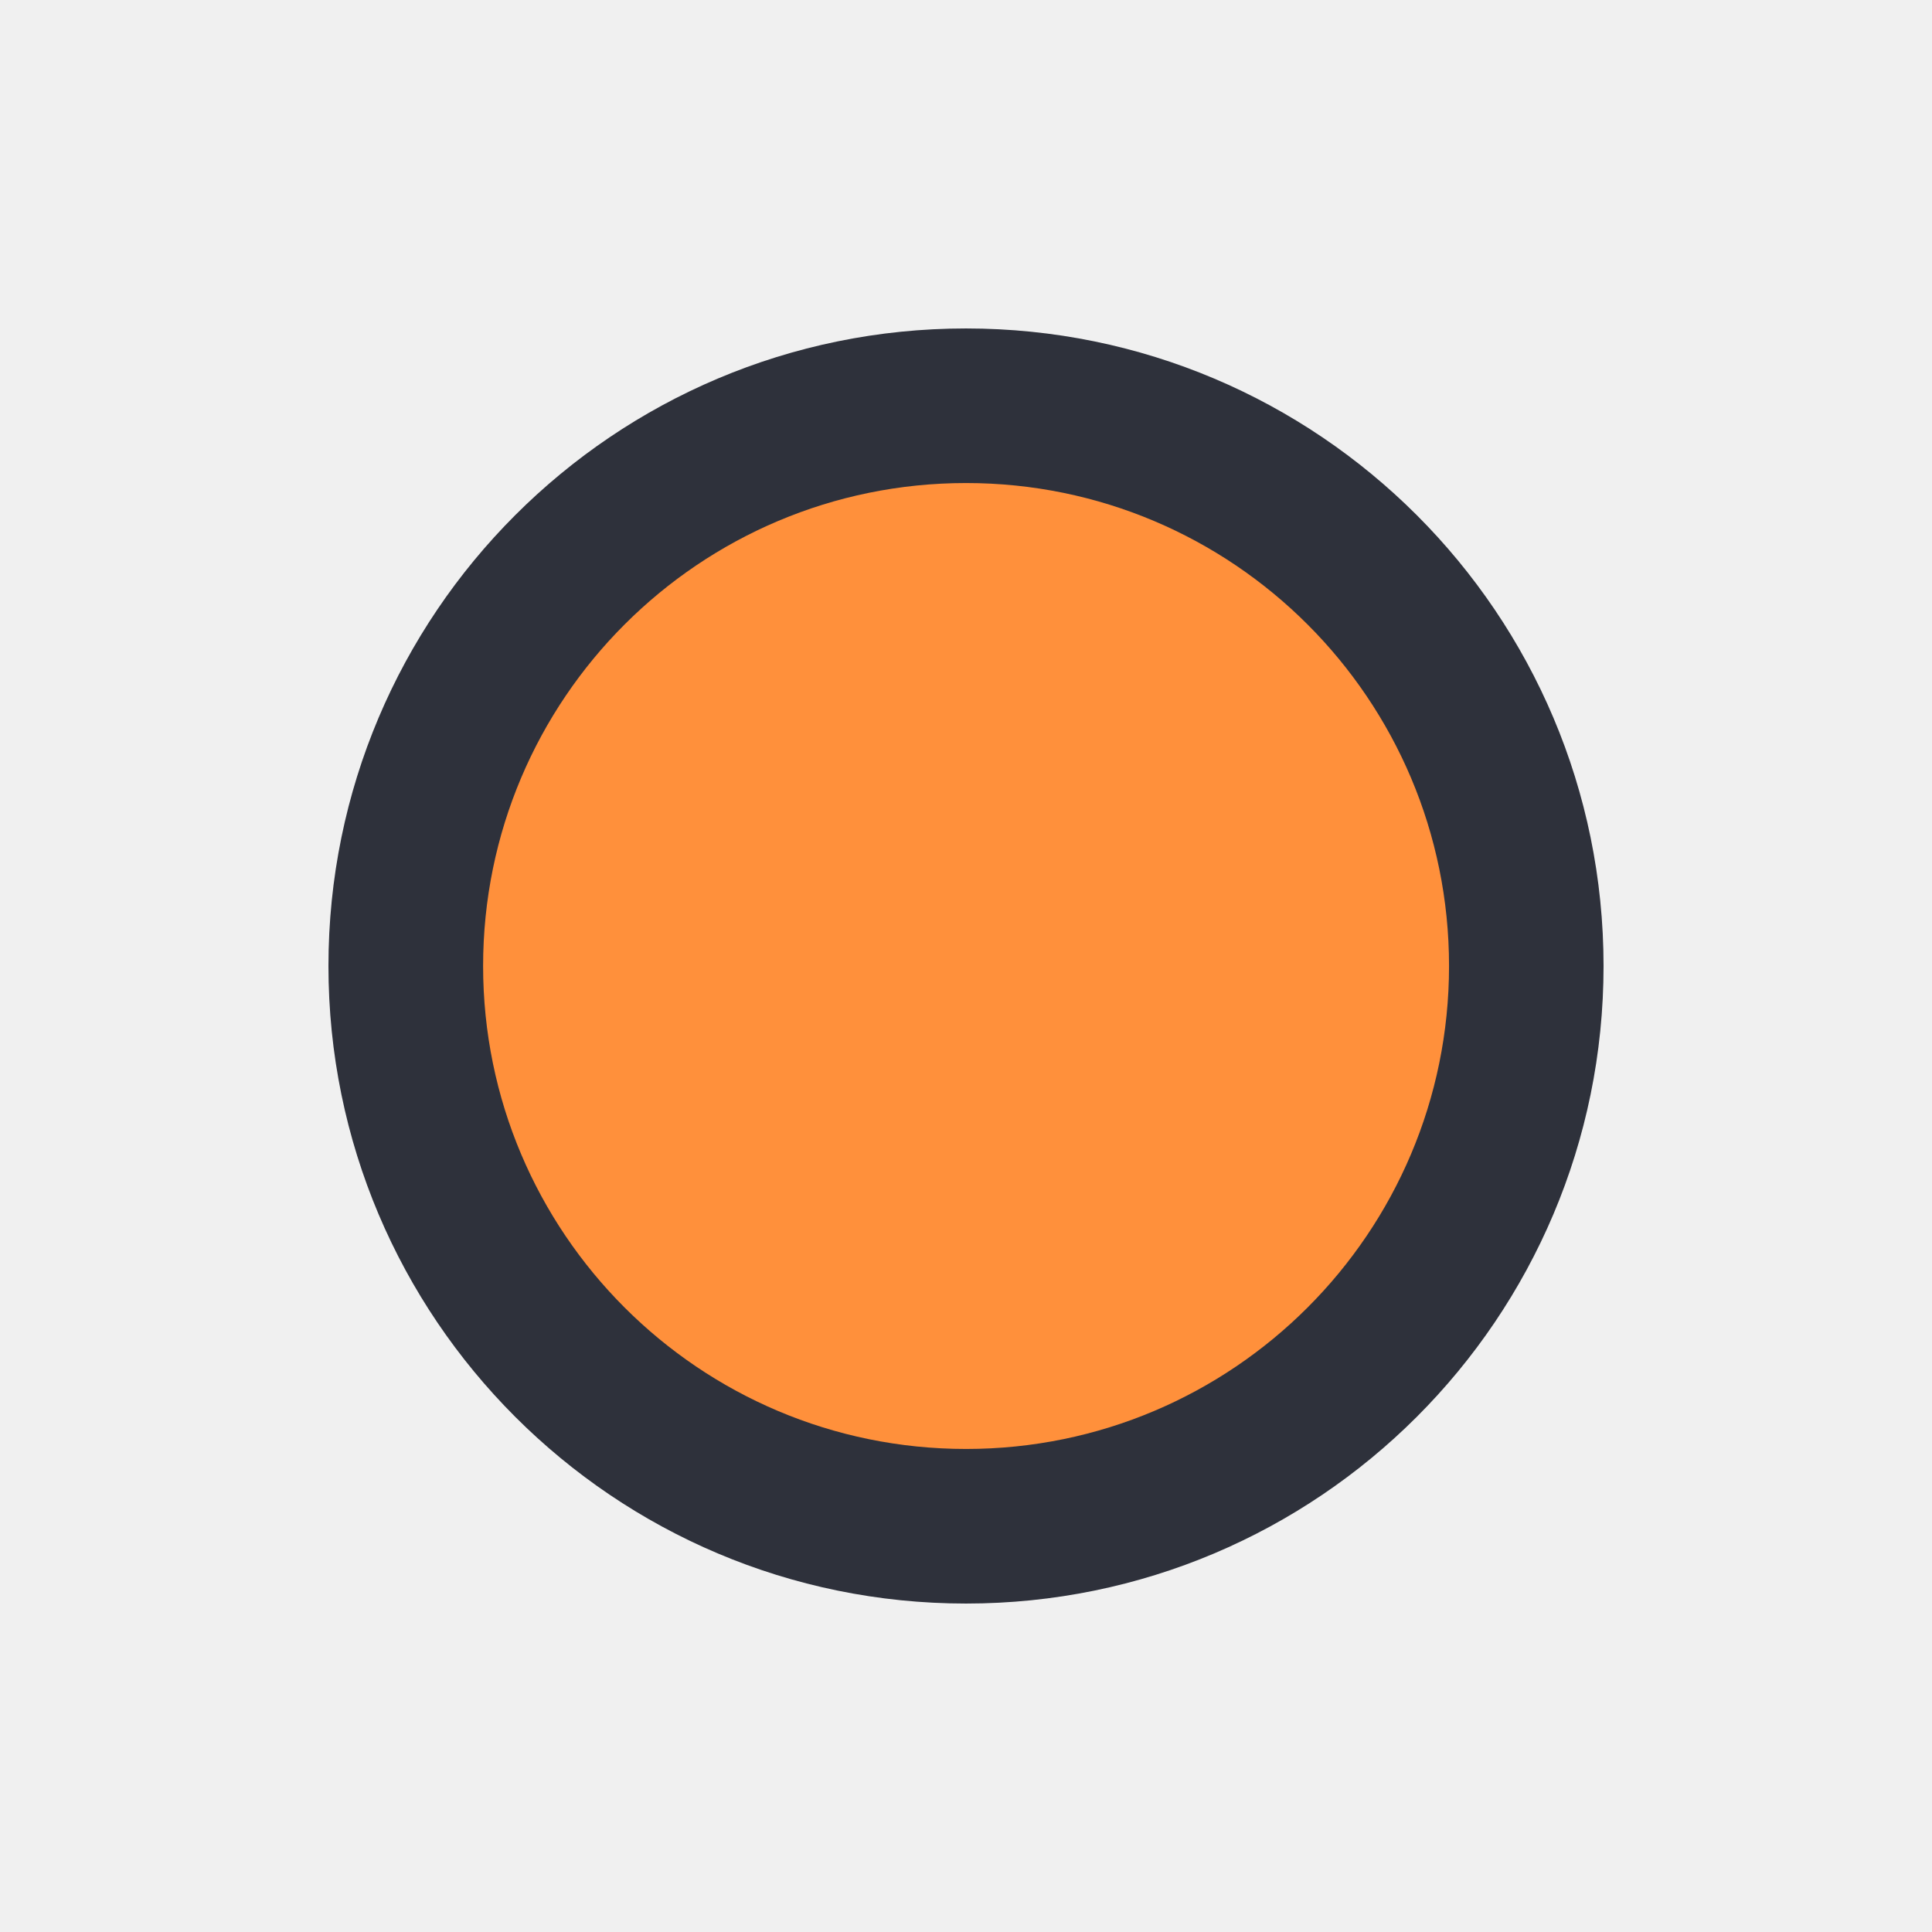
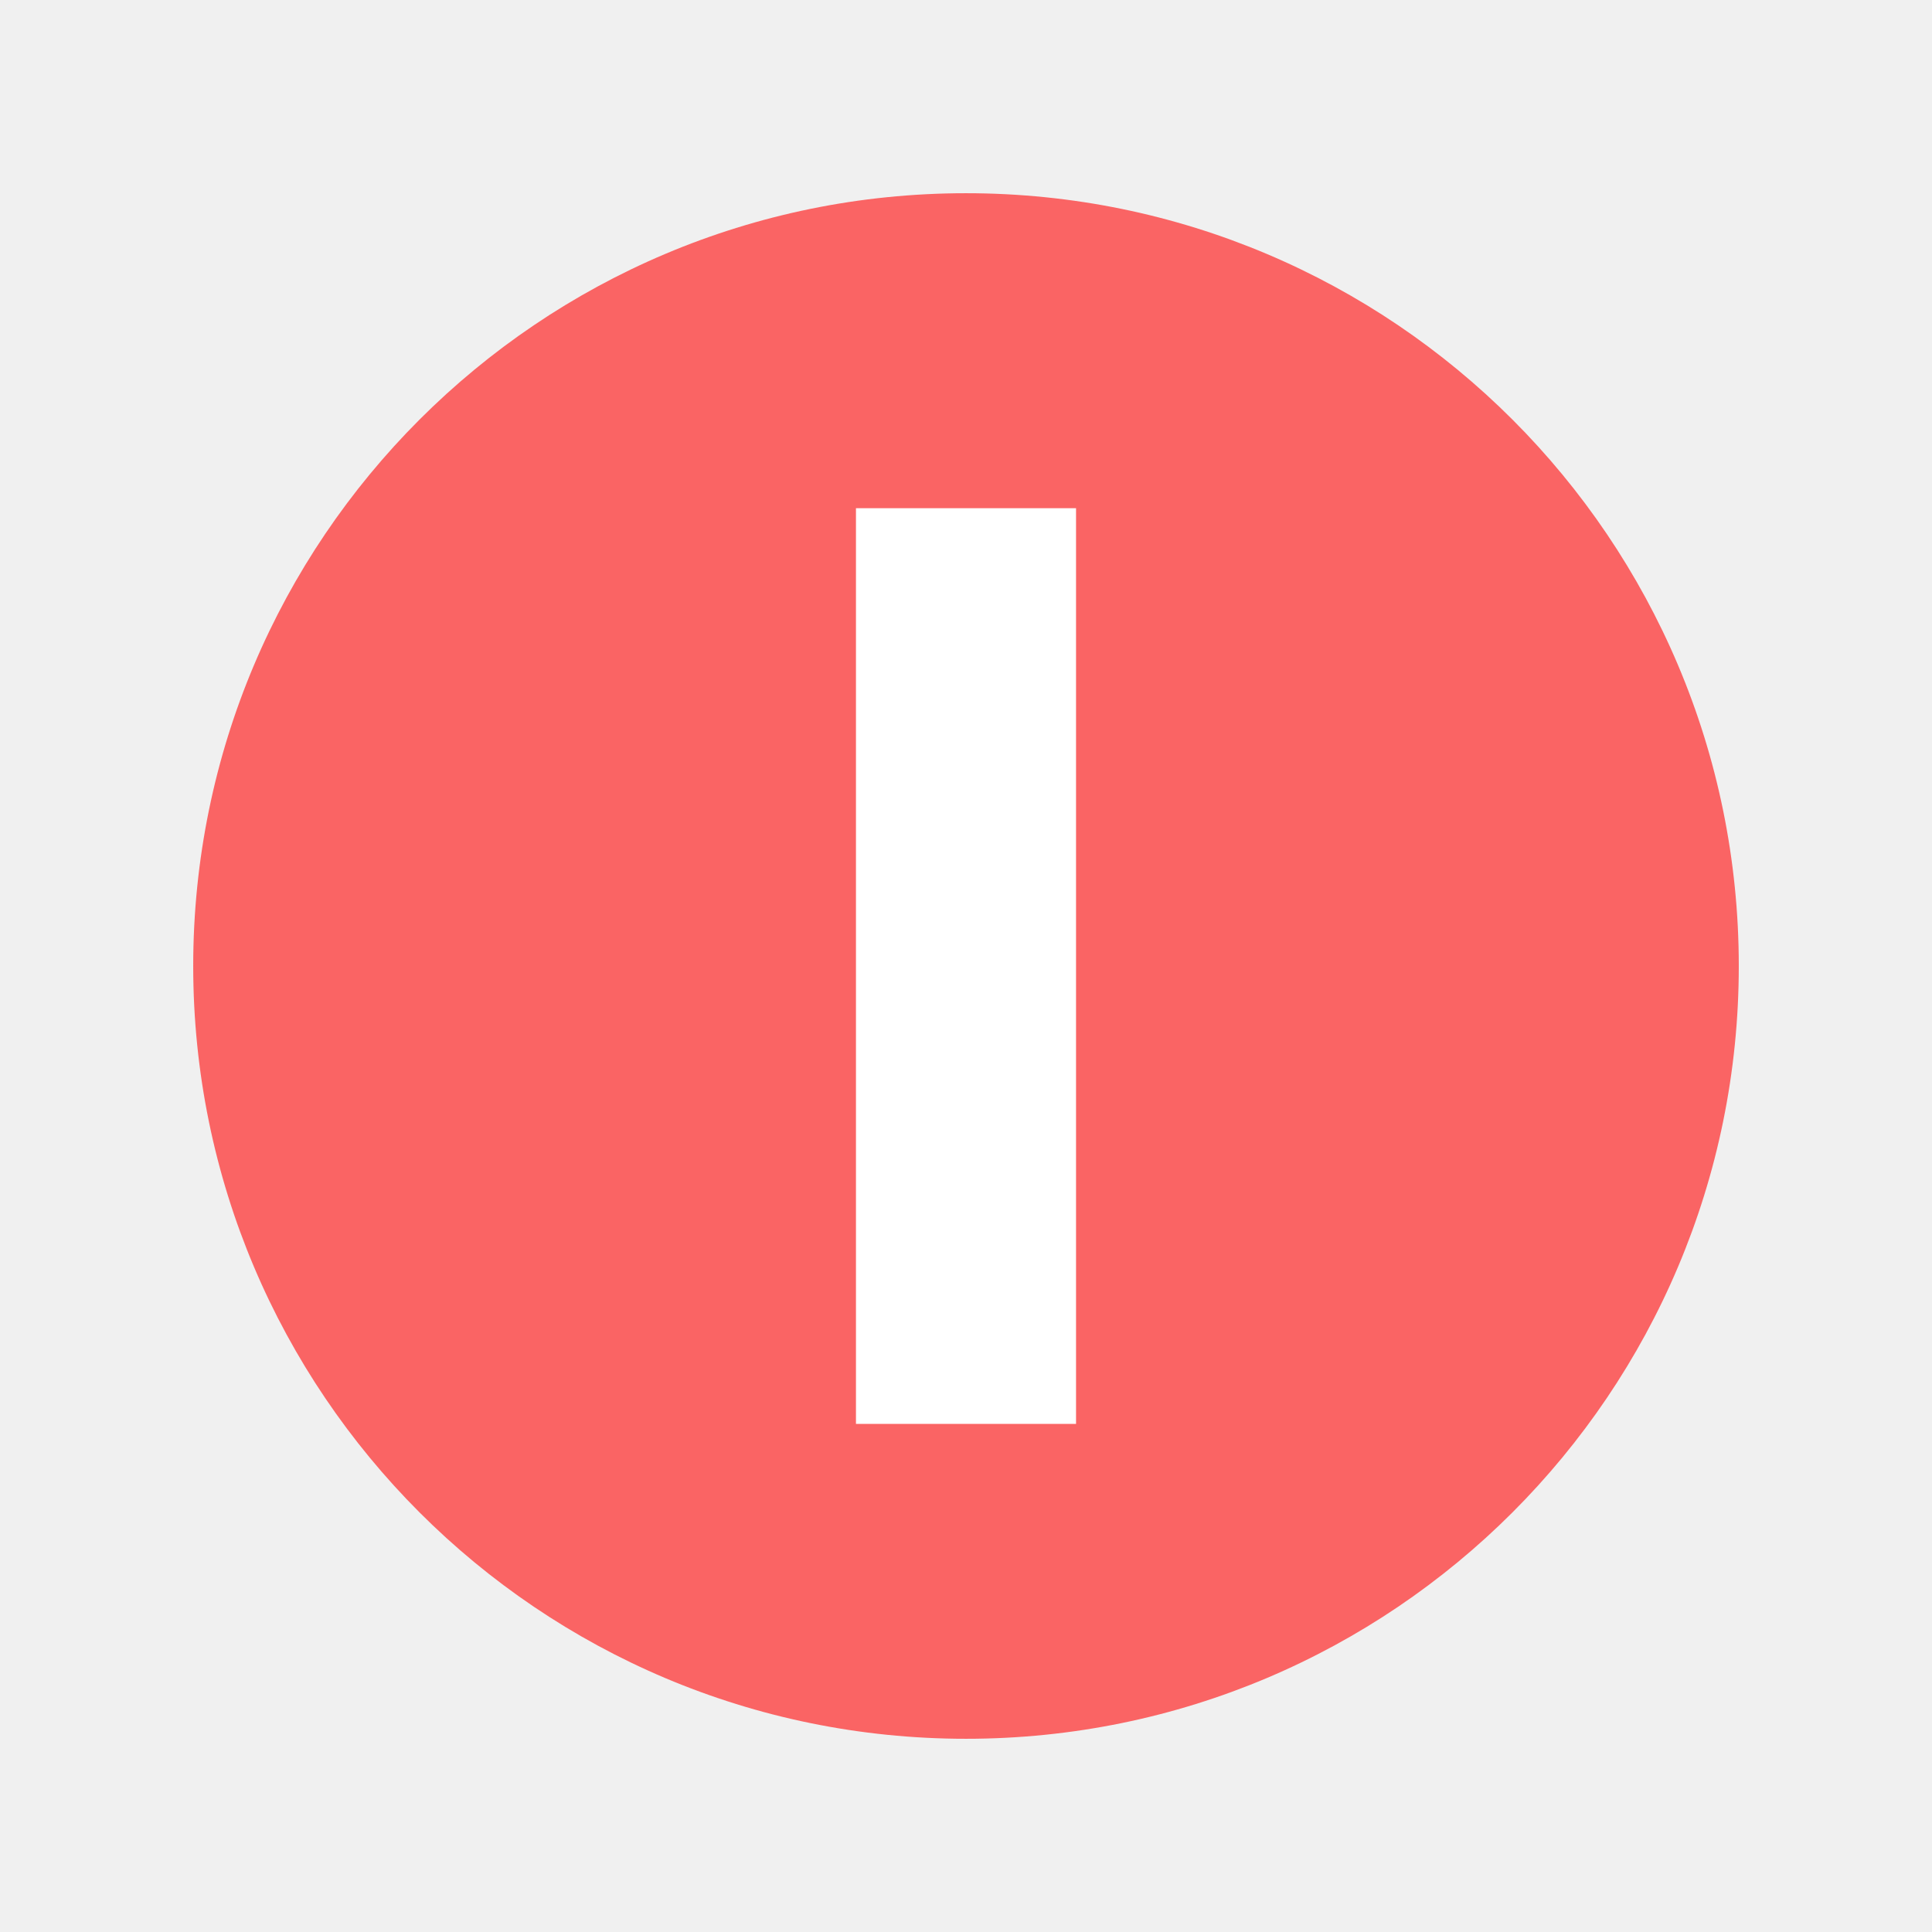
<svg xmlns="http://www.w3.org/2000/svg" width="100" height="100" version="1.1" viewBox="0 0 26.458 26.458">
-   <path d="m21.96 13.229a8.731 8.731 0 0 1-8.731 8.731 8.731 8.731 0 0 1-8.731-8.731 8.731 8.731 0 0 1 8.731-8.731 8.731 8.731 0 0 1 8.731 8.731z" fill="#2e313b" stroke-linejoin="round" stroke-width="1.599" style="paint-order:fill markers stroke" />
-   <path d="m19.844 13.229a6.614 6.614 0 0 1-6.614 6.614 6.614 6.614 0 0 1-6.614-6.614 6.614 6.614 0 0 1 6.614-6.614 6.614 6.614 0 0 1 6.614 6.614z" fill="#ff903b" stroke-linejoin="bevel" stroke-width=".187" style="paint-order:fill markers stroke" />
+   <g stroke-linejoin="round">
+     <path d="m23.812 13.229a10.583 10.583 0 0 1-10.583 10.583 10.583 10.583 0 0 1-10.583-10.583 10.583 10.583 0 0 1 10.583-10.583 10.583 10.583 0 0 1 10.583 10.583z" fill="#fa6464" stroke-width="2.761" style="paint-order:fill markers stroke" />
+     <g transform="translate(-5e-8 -.063333)" fill="#fff" stroke-width="4.447" style="paint-order:fill markers stroke" aria-label="V">
+       <g stroke-width="2.117" aria-label="I">
+         <path d="m14.736 19.563h-3.014v-12.54h3.014z" />
+       </g>
+     </g>
+   </g>
</svg>
